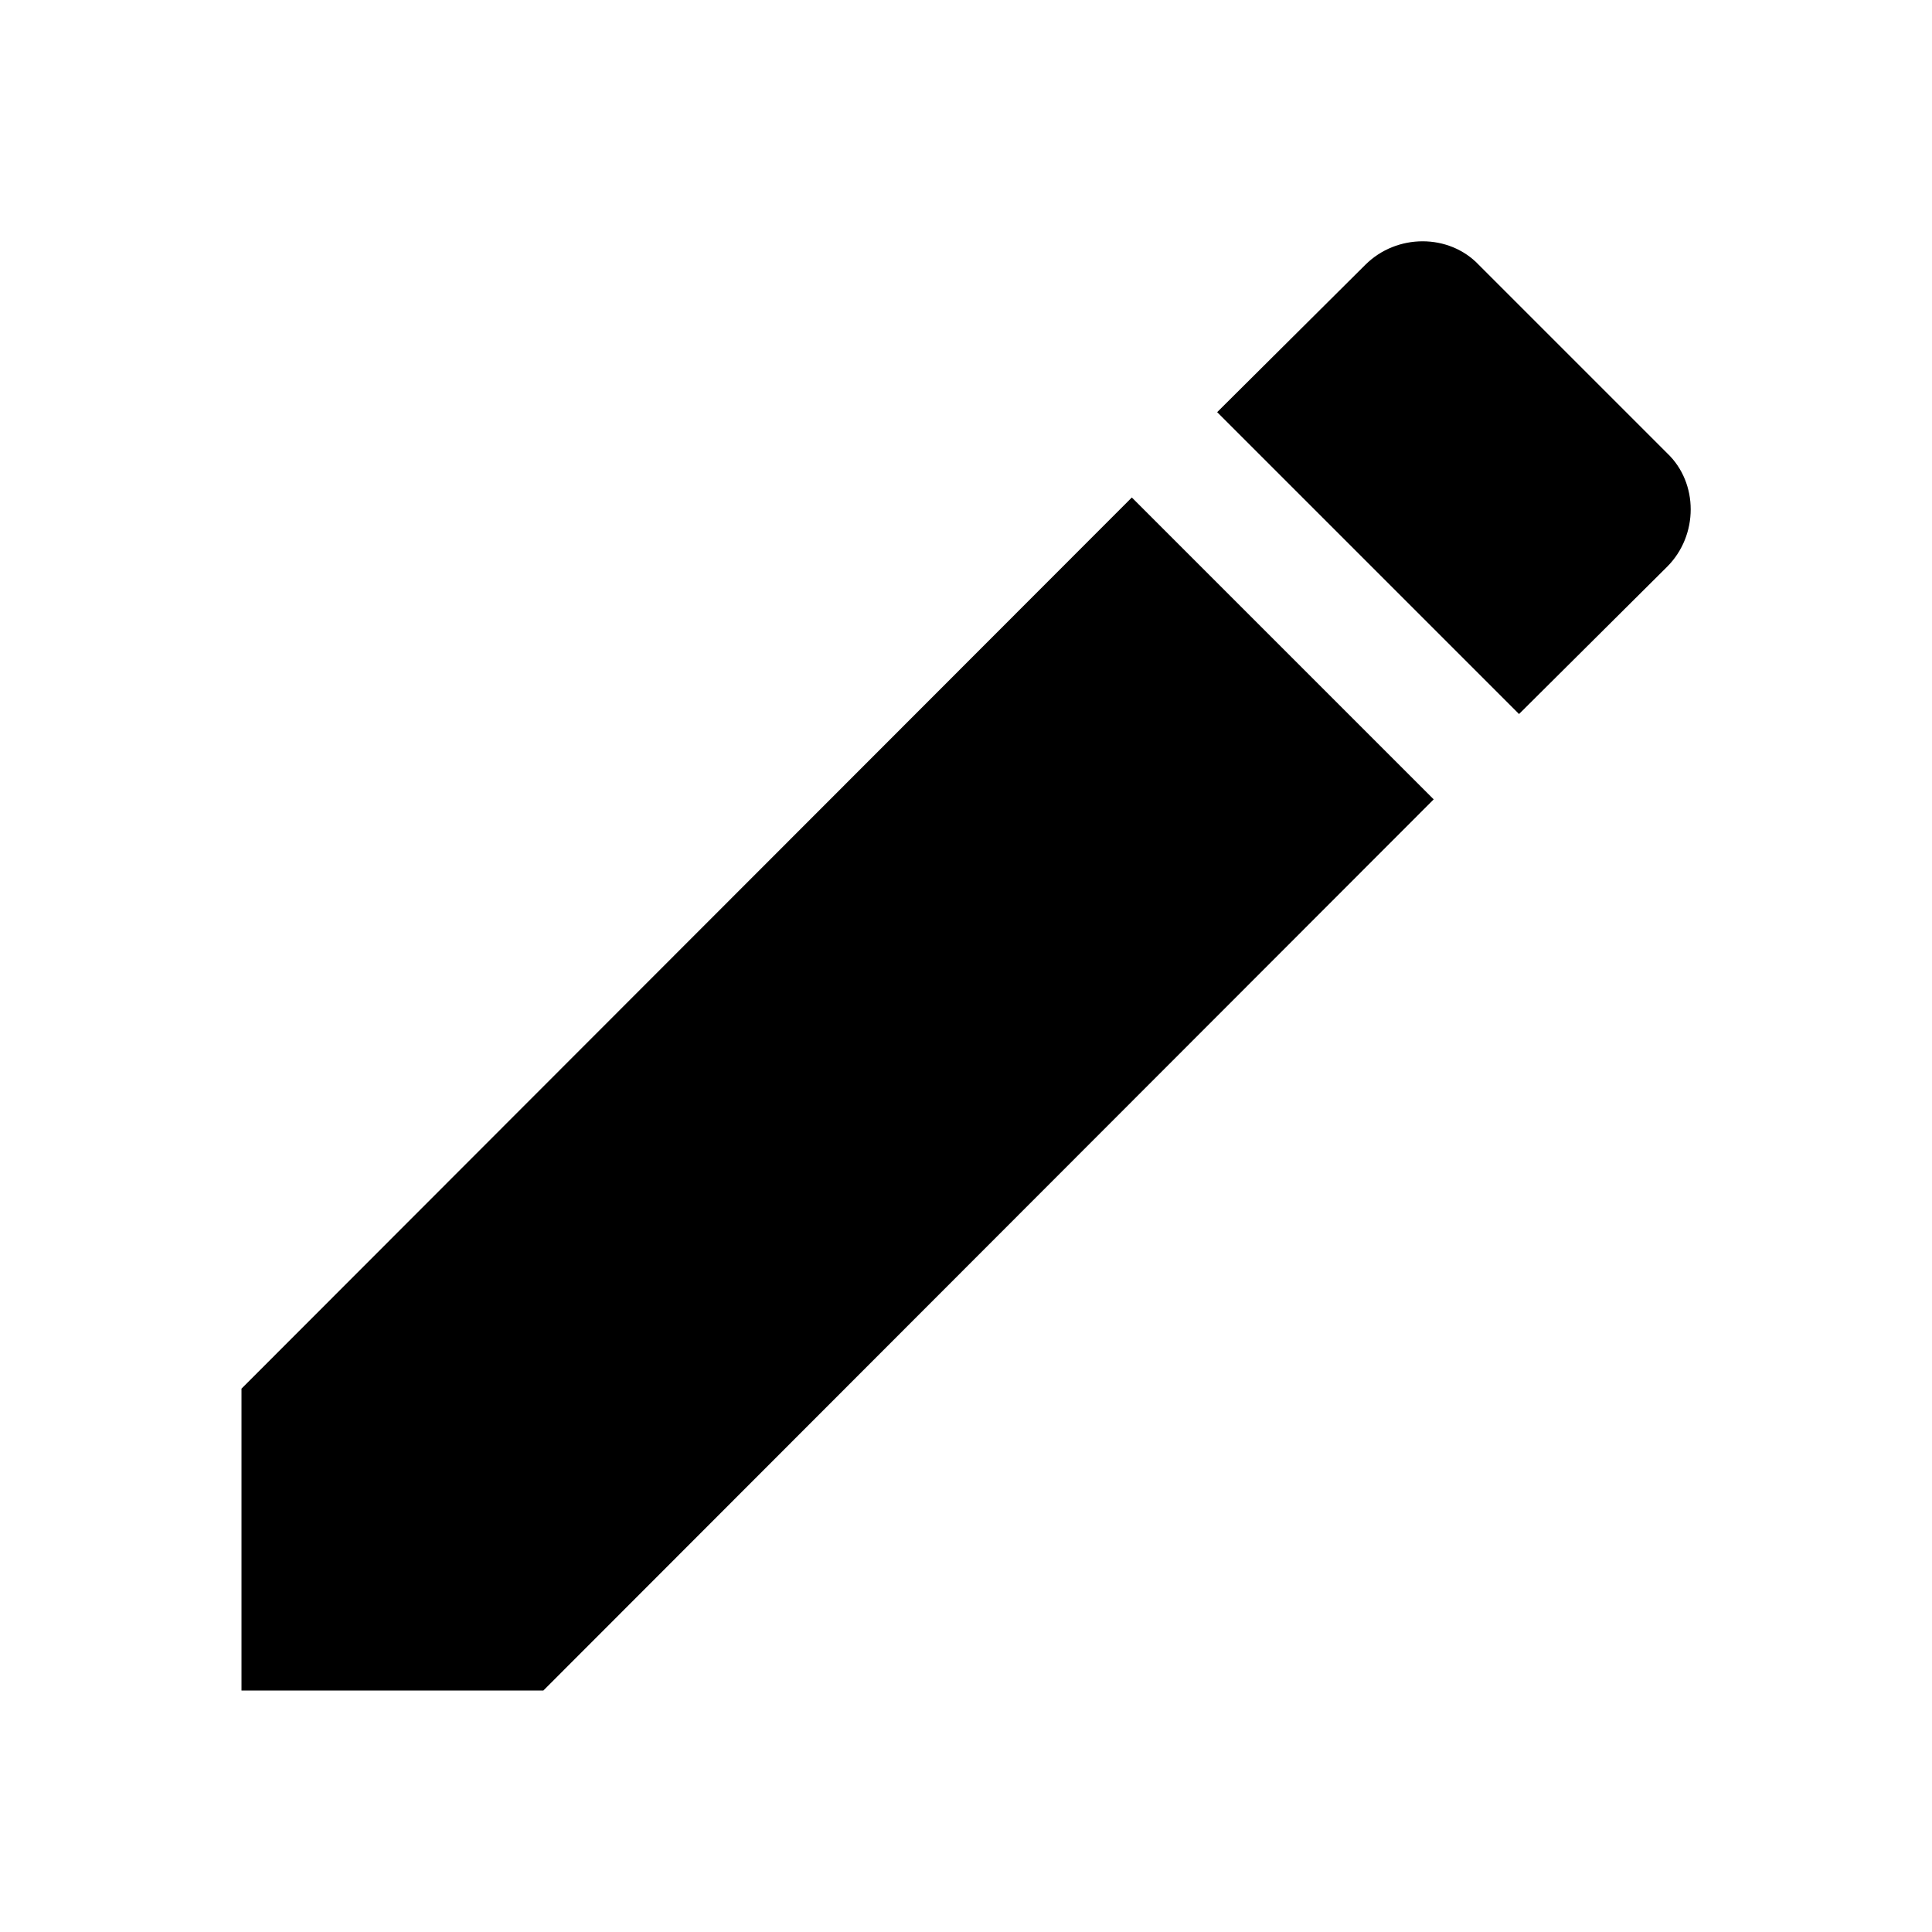
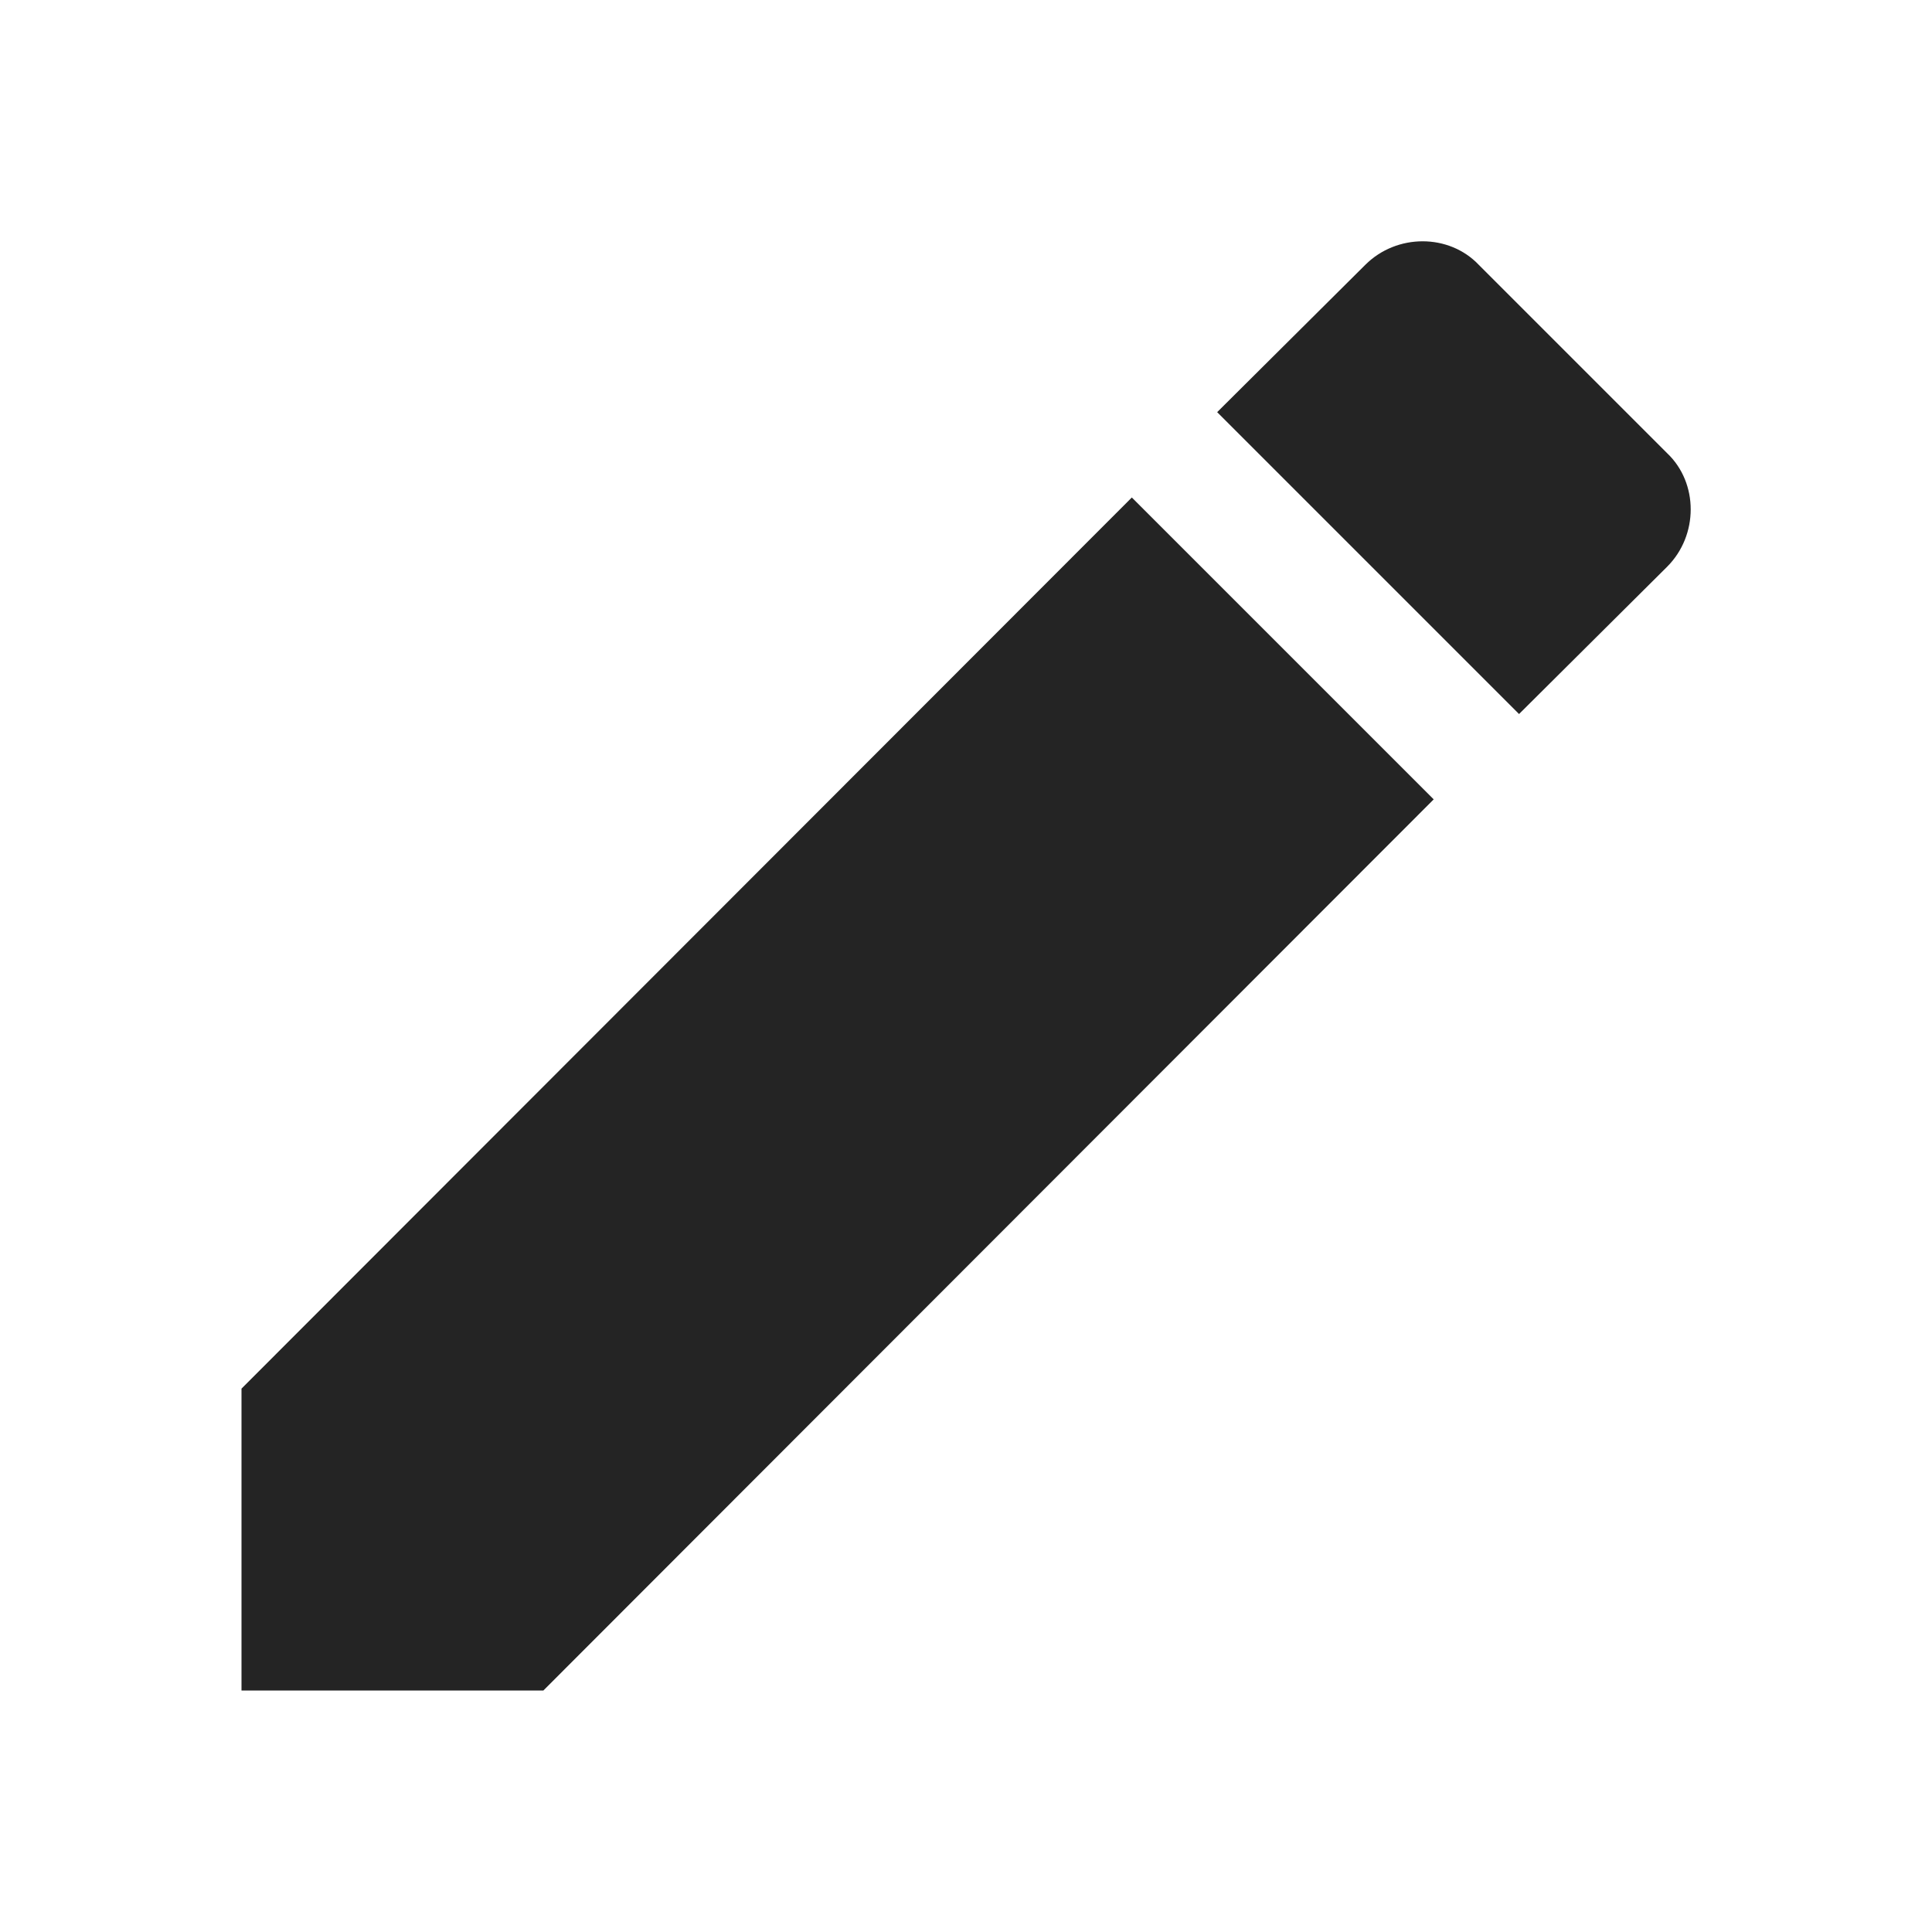
<svg xmlns="http://www.w3.org/2000/svg" viewBox="0 0 24 24">
-   <path d="M20.71,7.04C21.1,6.65 21.1,6 20.71,5.63L18.37,3.29C18,2.9 17.35,2.9 16.96,3.29L15.12,5.12L18.87,8.87M3,17.25V21H6.75L17.81,9.93L14.06,6.18L3,17.25Z" />
+   <path d="M20.71,7.04C21.1,6.65 21.1,6 20.71,5.63L18.37,3.29C18,2.9 17.35,2.9 16.96,3.29L15.12,5.12L18.87,8.87M3,17.25V21H6.75L17.81,9.93L14.06,6.18L3,17.25Z" fill="#242424" />
</svg>
